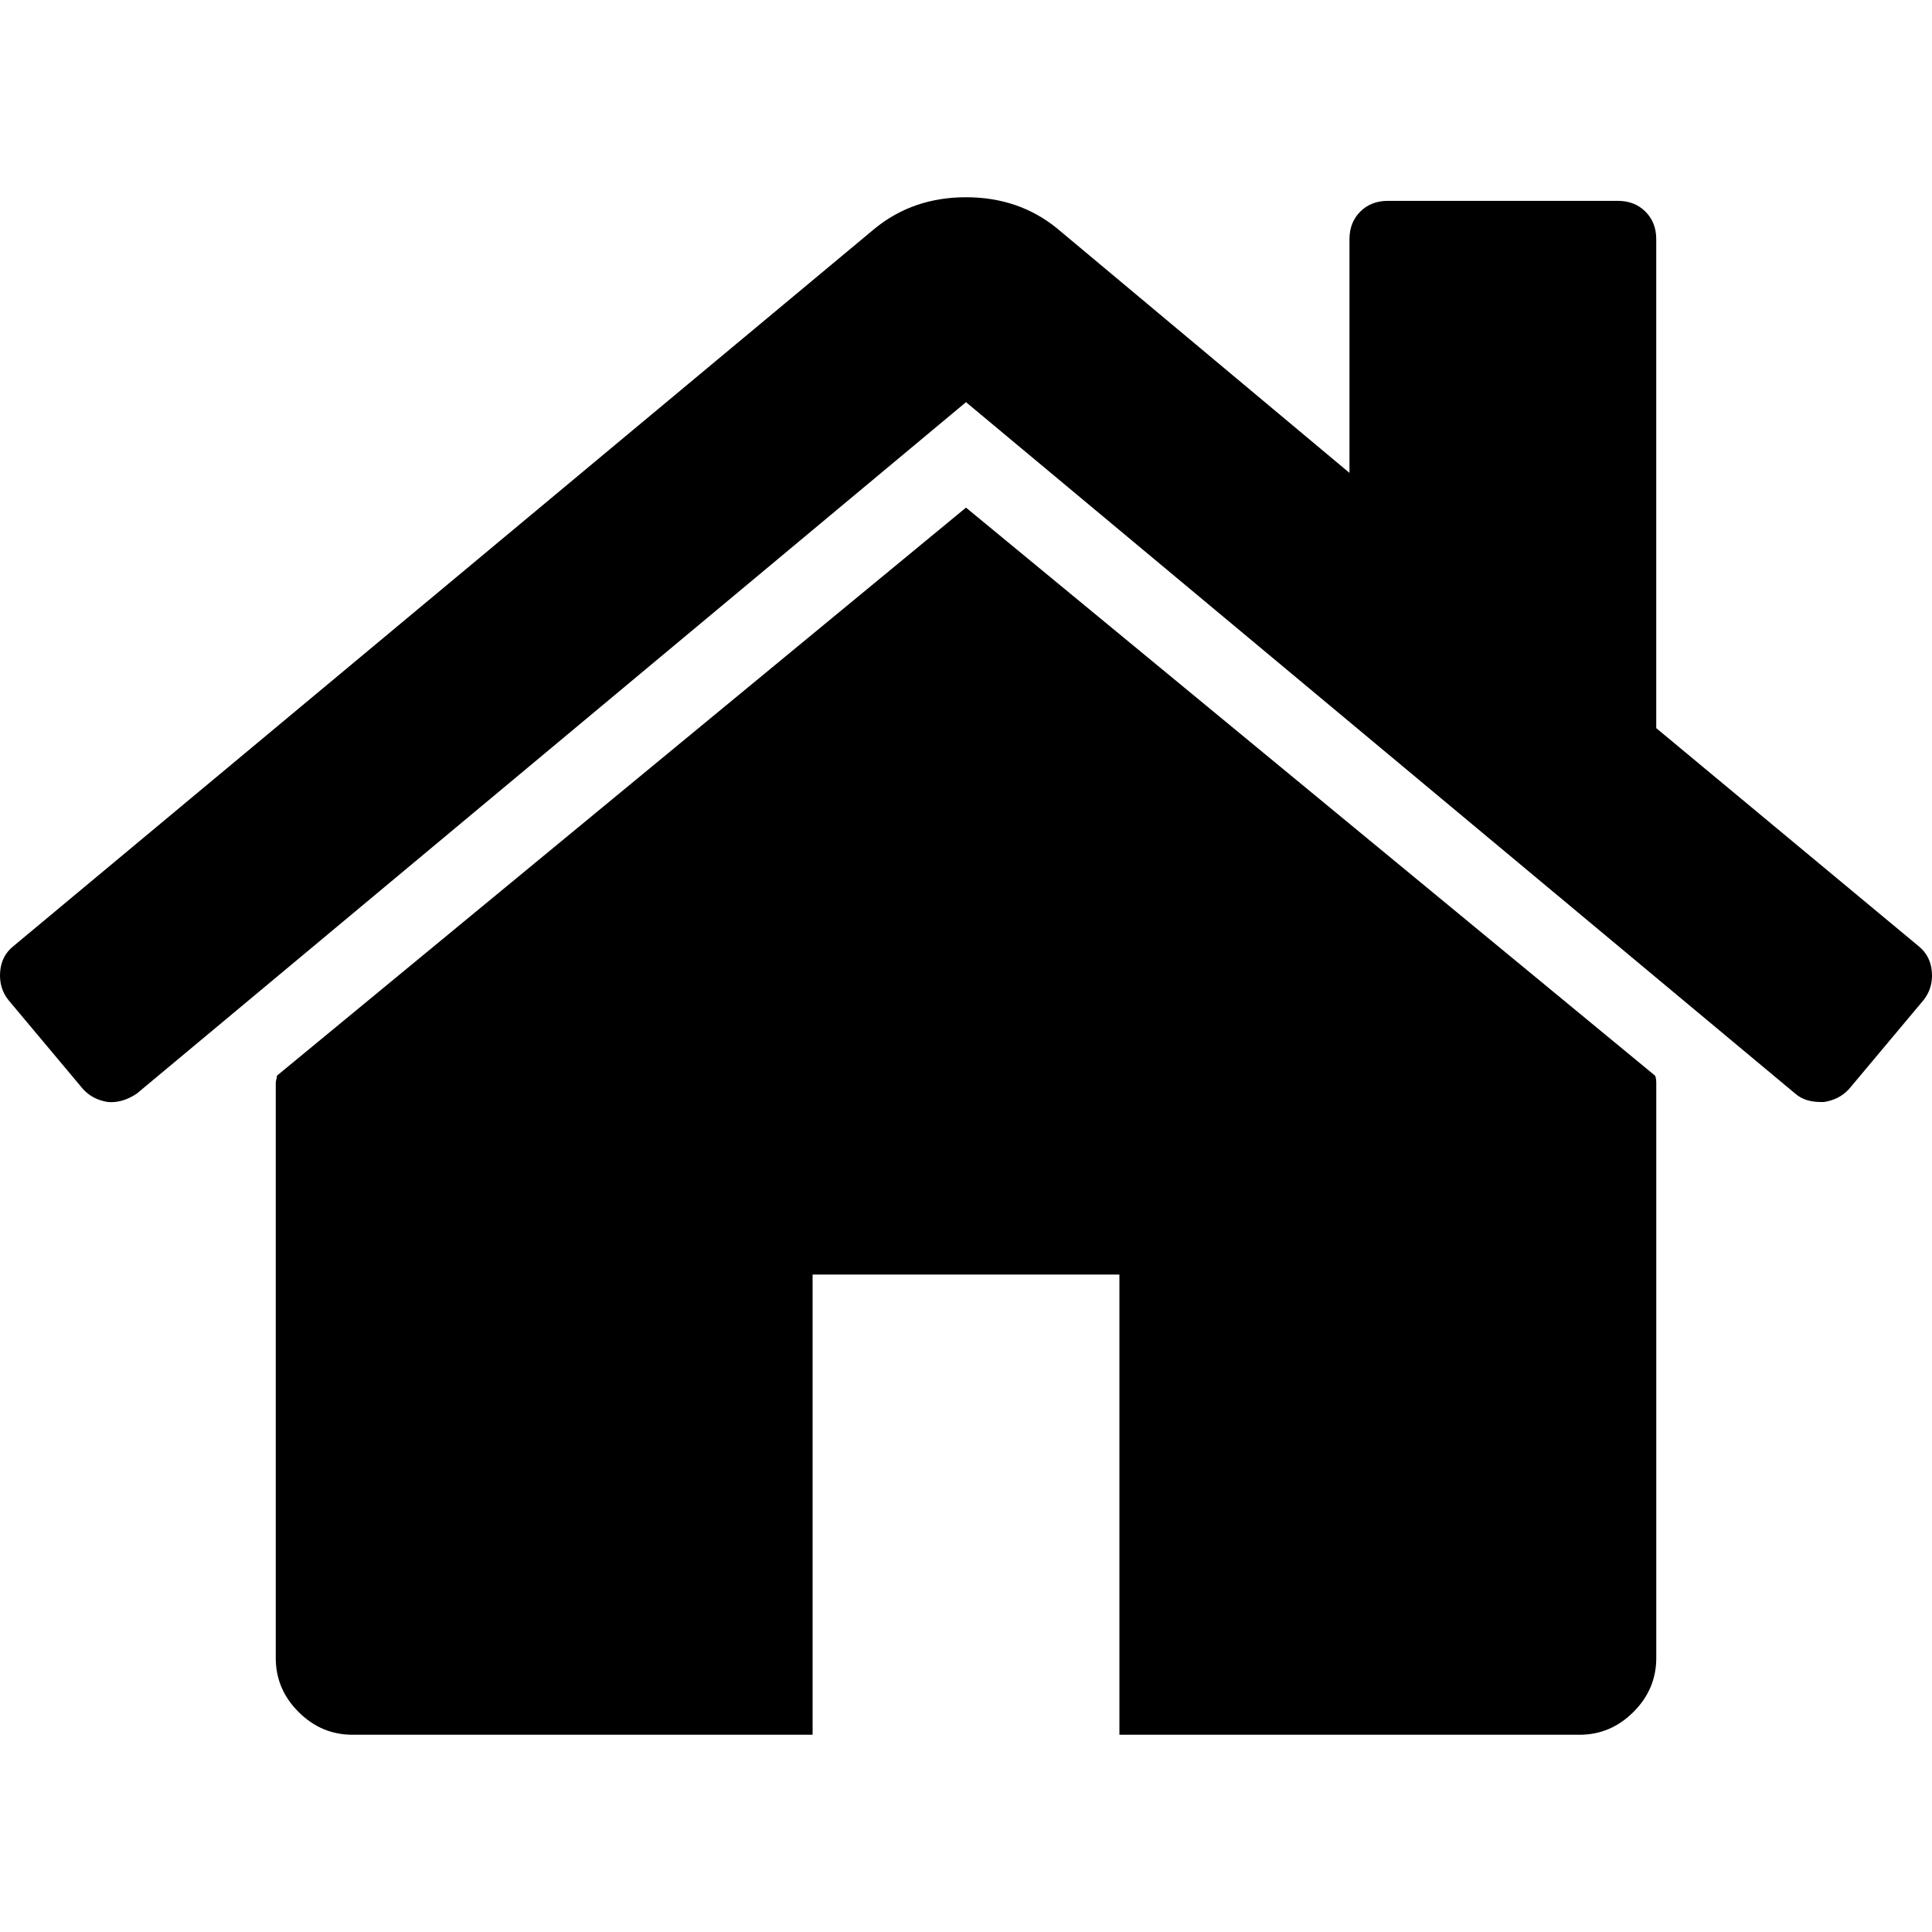
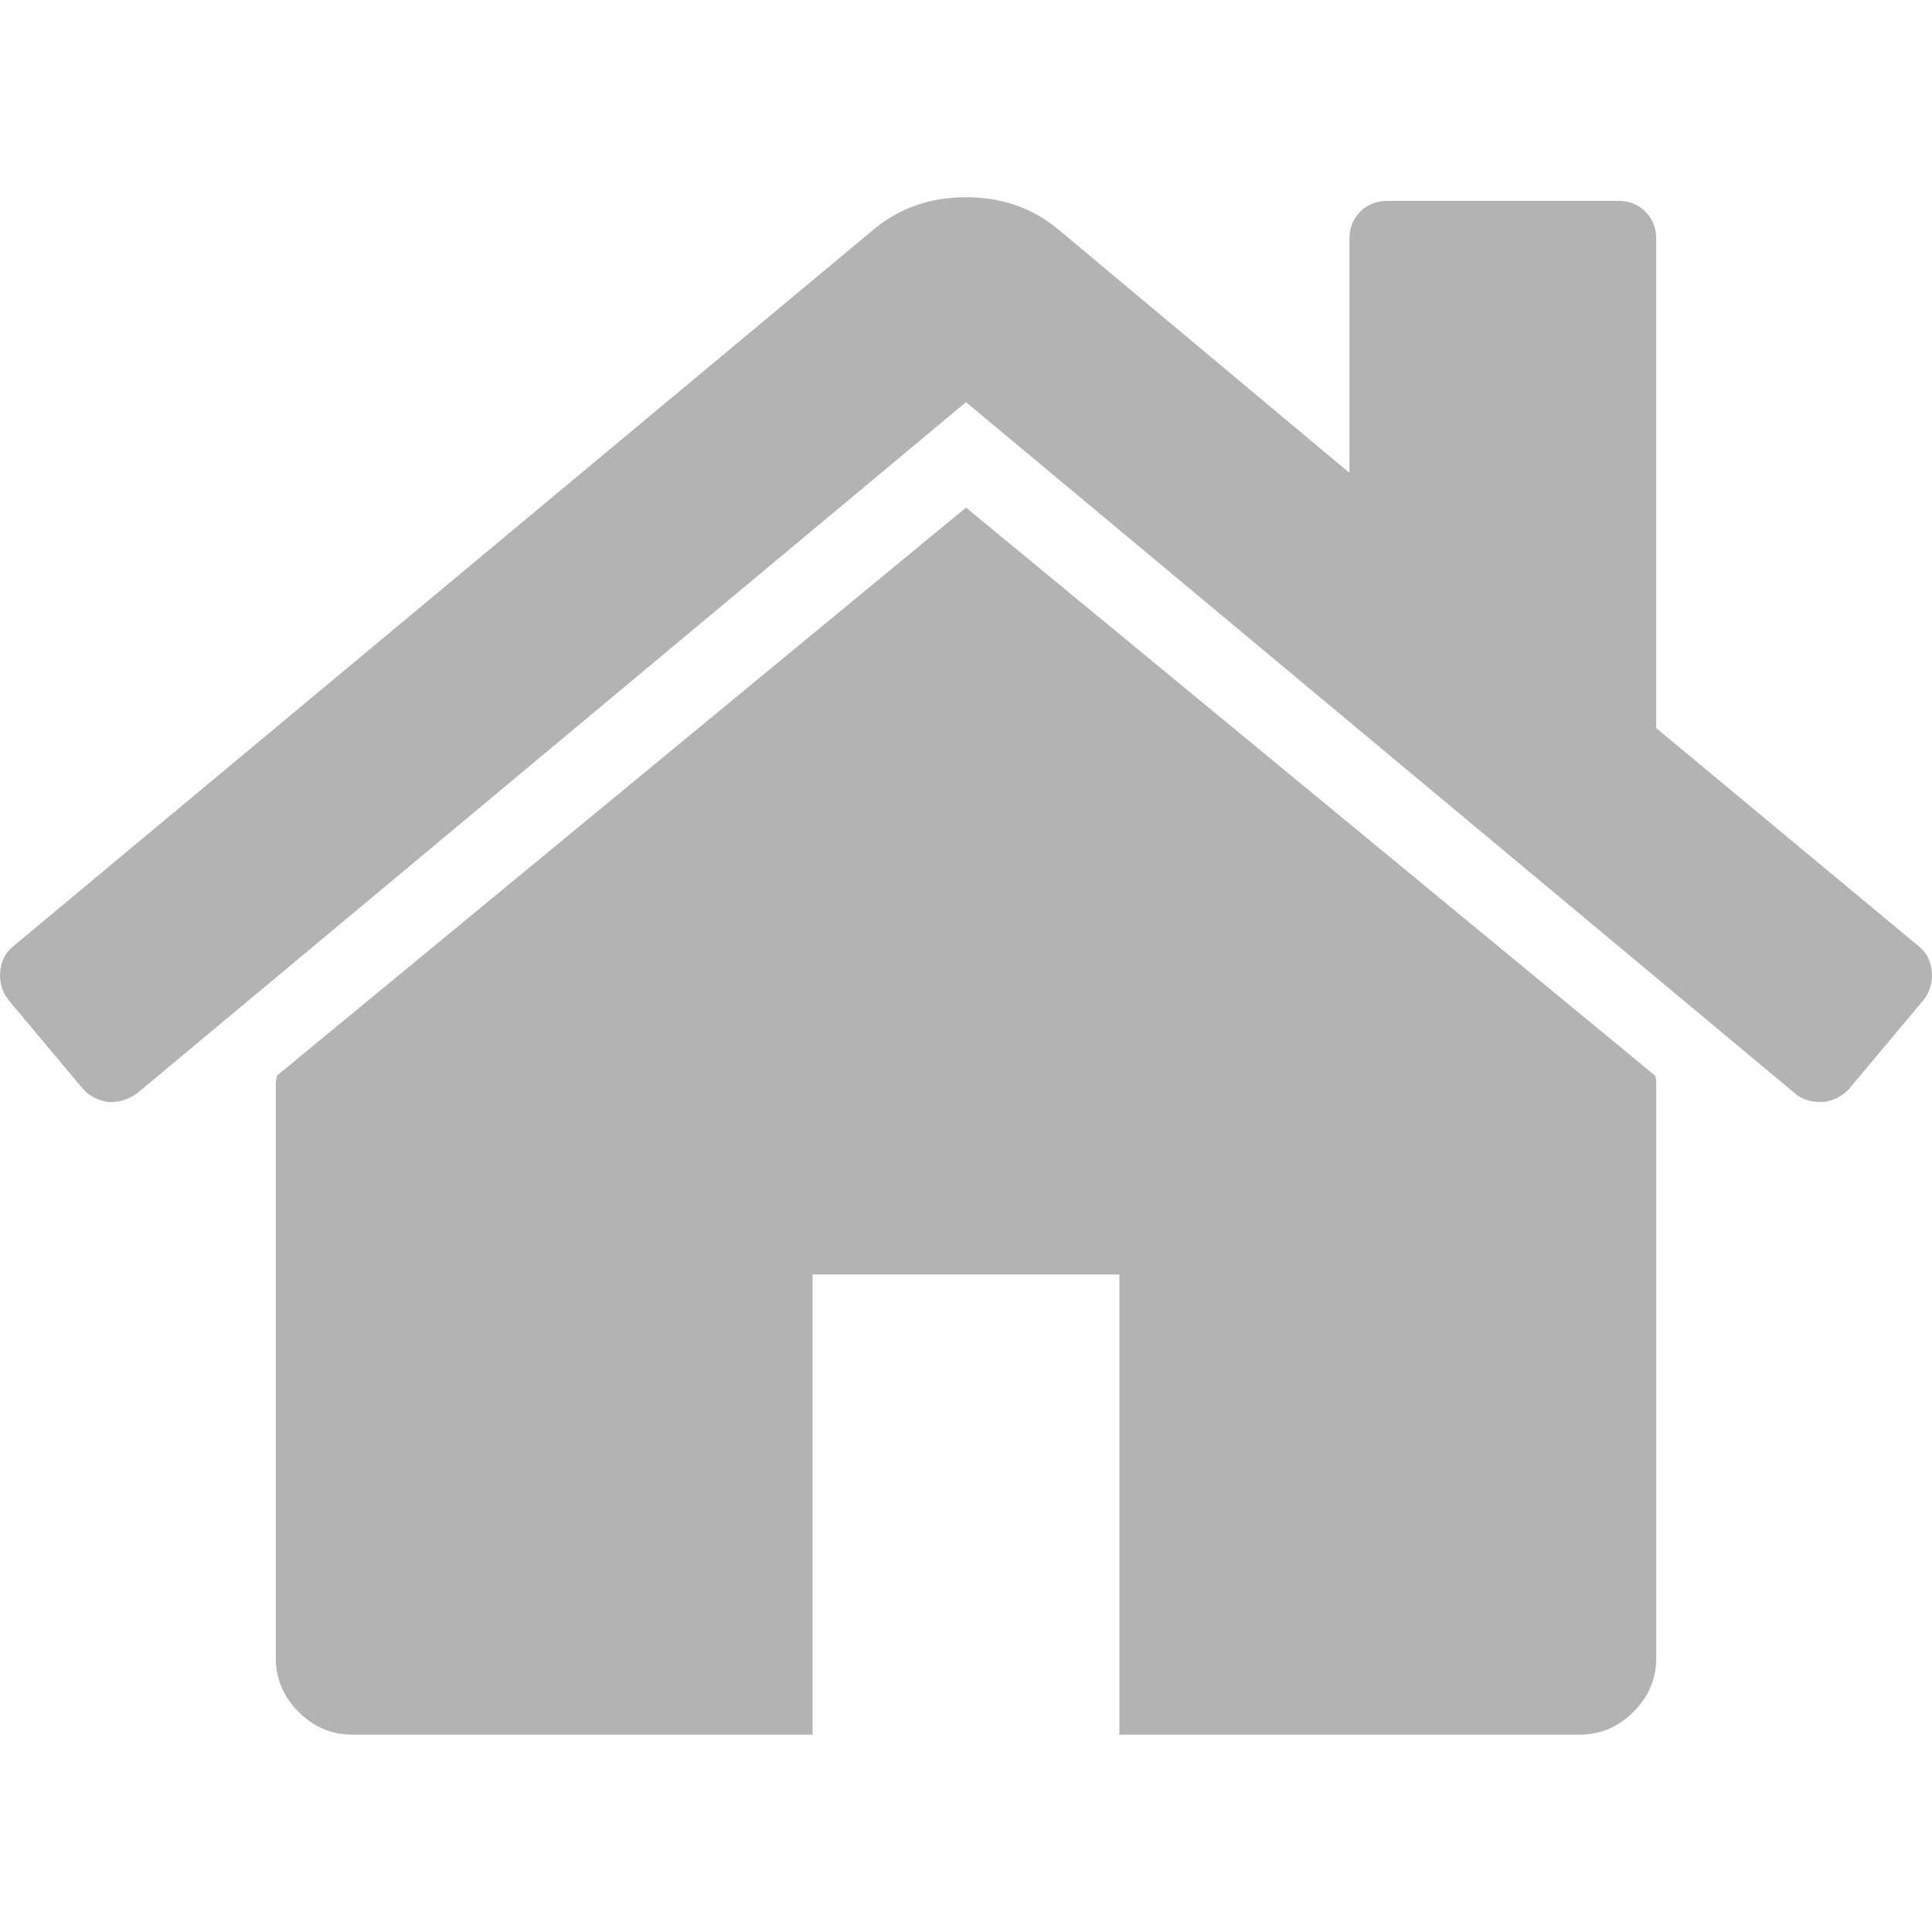
- <svg xmlns="http://www.w3.org/2000/svg" version="1.1" id="Capa_1" x="0px" y="0px" width="460.298px" height="460.297px" viewBox="0 0 460.298 460.297" style="enable-background:new 0 0 460.298 460.297;" xml:space="preserve">
+ <svg xmlns="http://www.w3.org/2000/svg" version="1.1" id="Capa_1" x="0px" y="0px" width="20.298px" height="20.297px" viewBox="0 0 460.298 460.297" style="enable-background:new 0 0 460.298 460.297;" xml:space="preserve">
  <g>
    <g>
-       <path d="M230.149,120.939L65.986,256.274c0,0.191-0.048,0.472-0.144,0.855c-0.094,0.38-0.144,0.656-0.144,0.852v137.041    c0,4.948,1.809,9.236,5.426,12.847c3.616,3.613,7.898,5.431,12.847,5.431h109.63V303.664h73.097v109.64h109.629    c4.948,0,9.236-1.814,12.847-5.435c3.617-3.607,5.432-7.898,5.432-12.847V257.981c0-0.76-0.104-1.334-0.288-1.707L230.149,120.939    z" />
-       <path d="M457.122,225.438L394.6,173.476V56.989c0-2.663-0.856-4.853-2.574-6.567c-1.704-1.712-3.894-2.568-6.563-2.568h-54.816    c-2.666,0-4.855,0.856-6.57,2.568c-1.711,1.714-2.566,3.905-2.566,6.567v55.673l-69.662-58.245    c-6.084-4.949-13.318-7.423-21.694-7.423c-8.375,0-15.608,2.474-21.698,7.423L3.172,225.438c-1.903,1.52-2.946,3.566-3.14,6.136    c-0.193,2.568,0.472,4.811,1.997,6.713l17.701,21.128c1.525,1.712,3.521,2.759,5.996,3.142c2.285,0.192,4.57-0.476,6.855-1.998    L230.149,95.817l197.57,164.741c1.526,1.328,3.521,1.991,5.996,1.991h0.858c2.471-0.376,4.463-1.43,5.996-3.138l17.703-21.125    c1.522-1.906,2.189-4.145,1.991-6.716C460.068,229.007,459.021,226.961,457.122,225.438z" />
+       <path fill="#b3b3b3" d="M230.149,120.939L65.986,256.274c0,0.191-0.048,0.472-0.144,0.855c-0.094,0.38-0.144,0.656-0.144,0.852v137.041    c0,4.948,1.809,9.236,5.426,12.847c3.616,3.613,7.898,5.431,12.847,5.431h109.63V303.664h73.097v109.64h109.629    c4.948,0,9.236-1.814,12.847-5.435c3.617-3.607,5.432-7.898,5.432-12.847V257.981c0-0.76-0.104-1.334-0.288-1.707L230.149,120.939    z" />
+       <path fill="#b3b3b3" d="M457.122,225.438L394.6,173.476V56.989c0-2.663-0.856-4.853-2.574-6.567c-1.704-1.712-3.894-2.568-6.563-2.568h-54.816    c-2.666,0-4.855,0.856-6.57,2.568c-1.711,1.714-2.566,3.905-2.566,6.567v55.673l-69.662-58.245    c-6.084-4.949-13.318-7.423-21.694-7.423c-8.375,0-15.608,2.474-21.698,7.423L3.172,225.438c-1.903,1.52-2.946,3.566-3.14,6.136    c-0.193,2.568,0.472,4.811,1.997,6.713l17.701,21.128c1.525,1.712,3.521,2.759,5.996,3.142c2.285,0.192,4.57-0.476,6.855-1.998    L230.149,95.817l197.57,164.741c1.526,1.328,3.521,1.991,5.996,1.991h0.858c2.471-0.376,4.463-1.43,5.996-3.138l17.703-21.125    c1.522-1.906,2.189-4.145,1.991-6.716C460.068,229.007,459.021,226.961,457.122,225.438z" />
    </g>
  </g>
  <g>
</g>
  <g>
</g>
  <g>
</g>
  <g>
</g>
  <g>
</g>
  <g>
</g>
  <g>
</g>
  <g>
</g>
  <g>
</g>
  <g>
</g>
  <g>
</g>
  <g>
</g>
  <g>
</g>
  <g>
</g>
  <g>
</g>
</svg>
